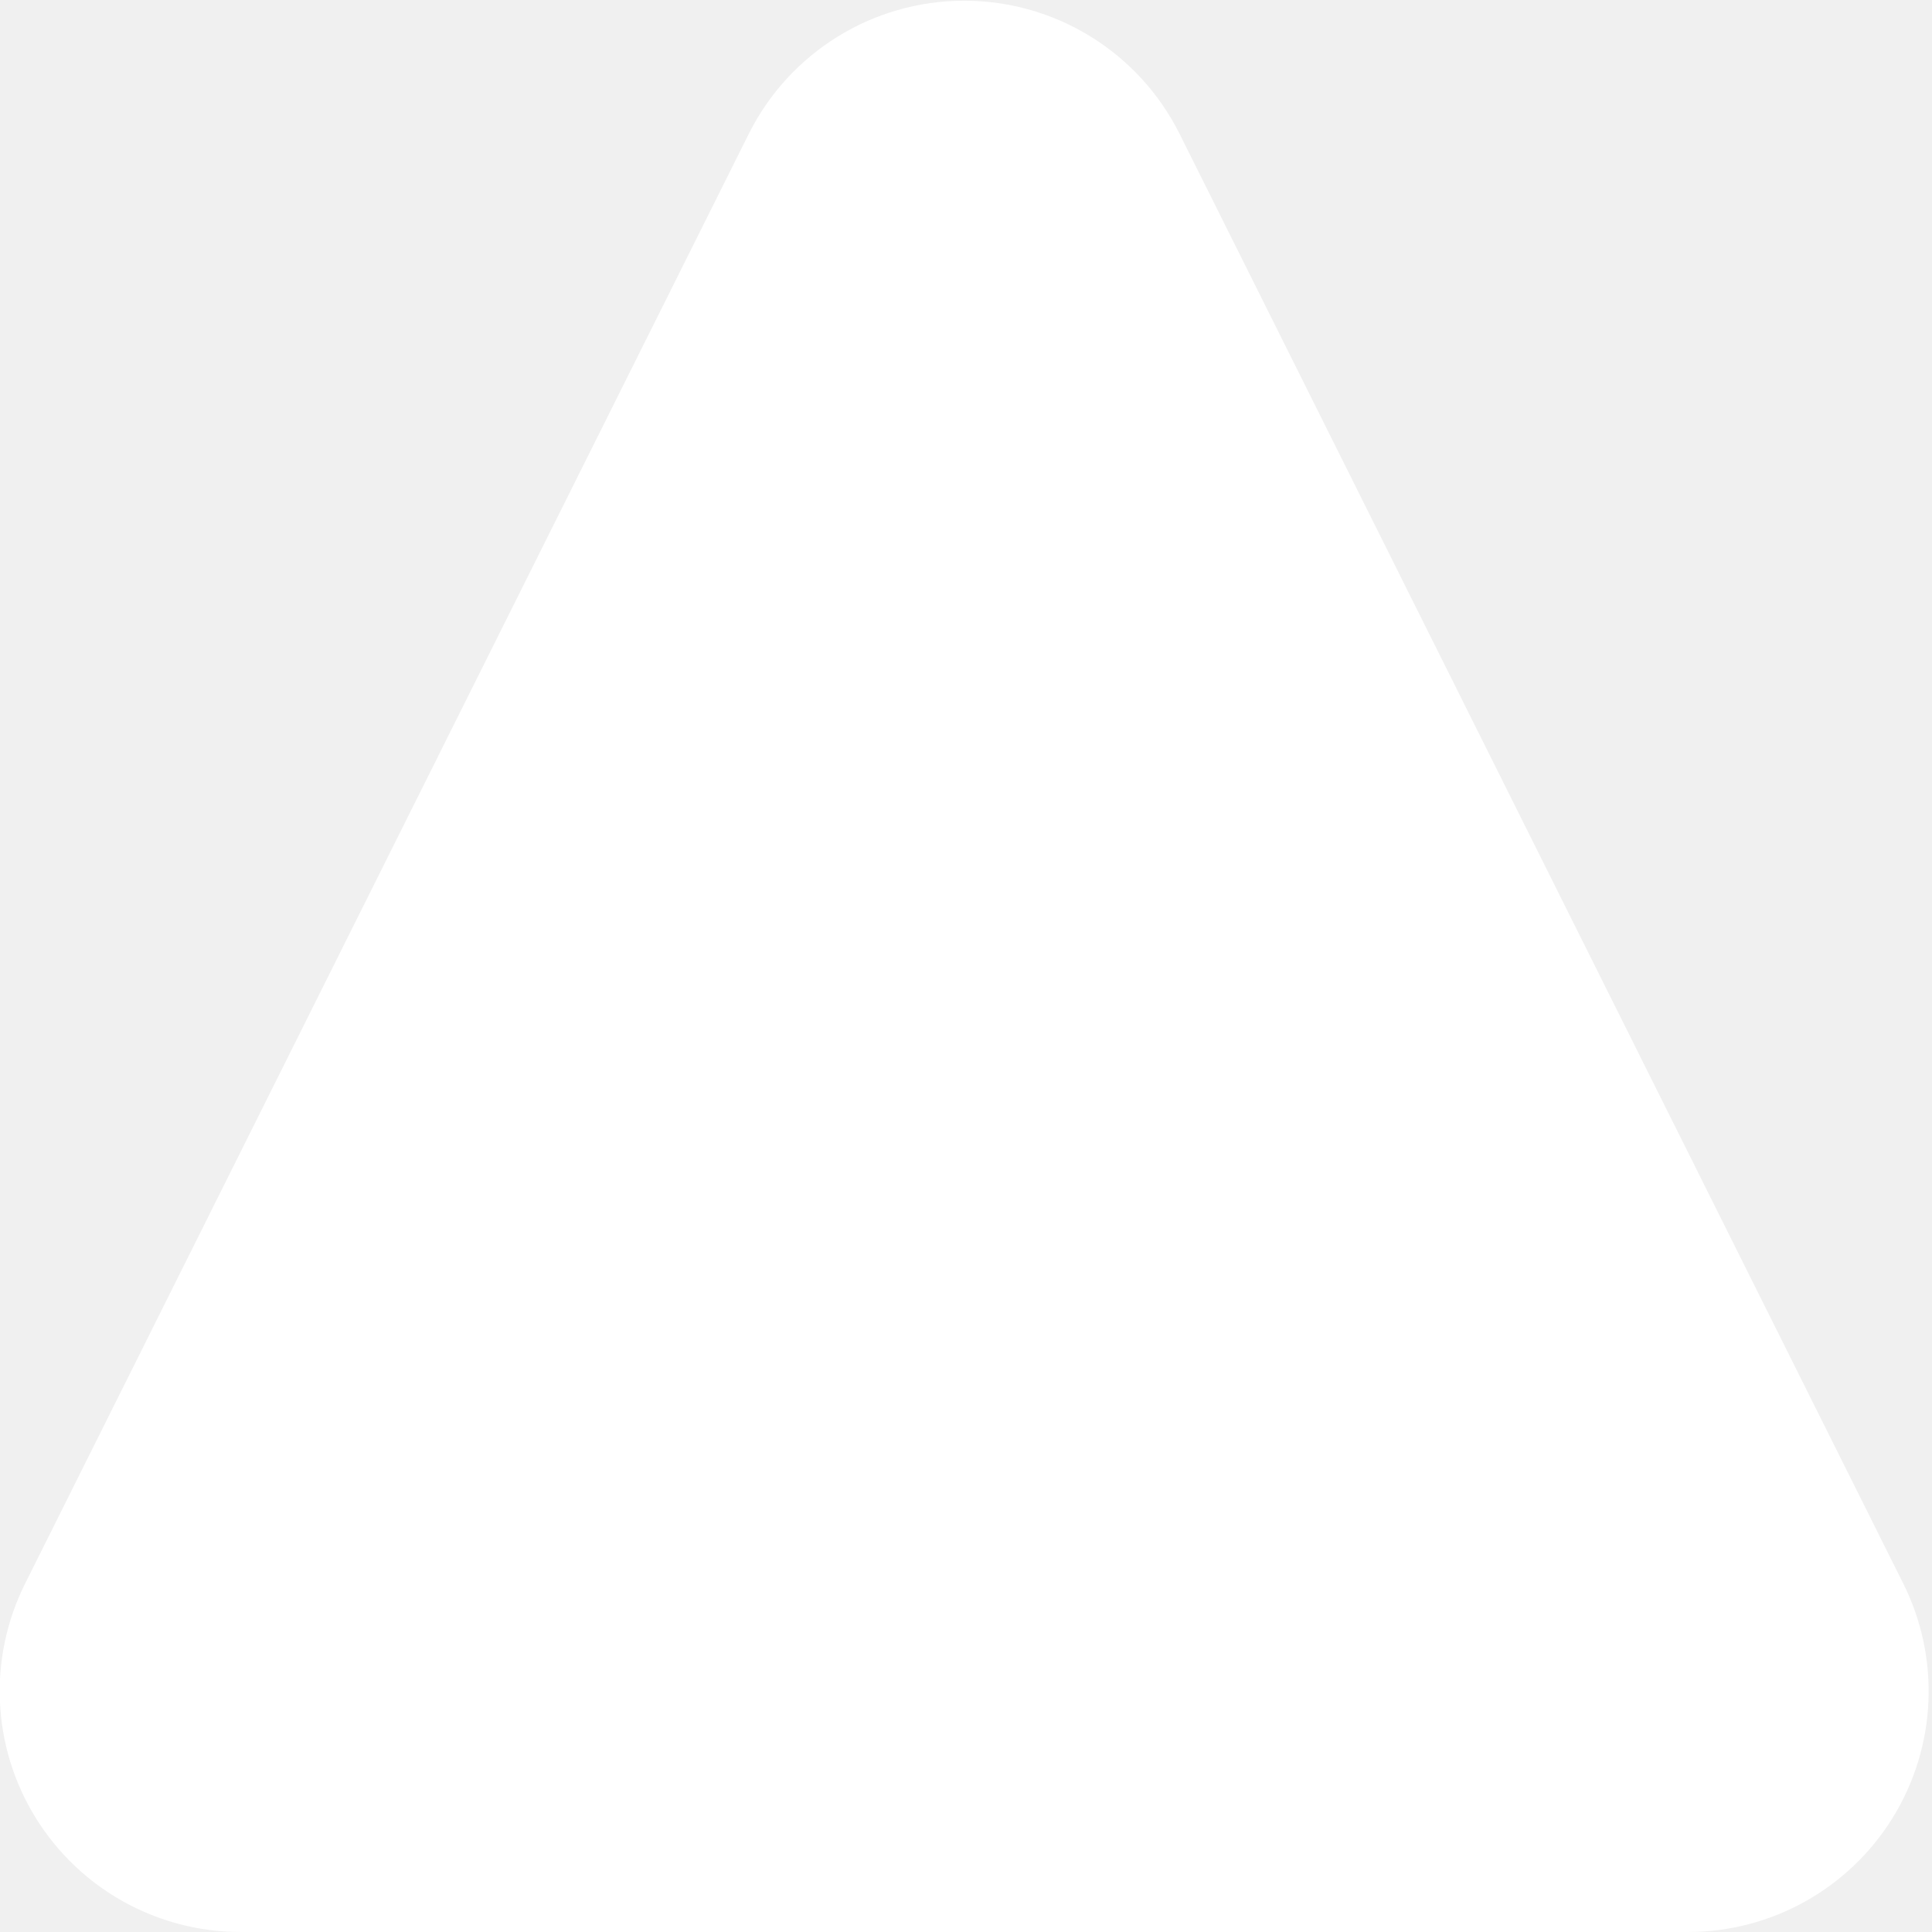
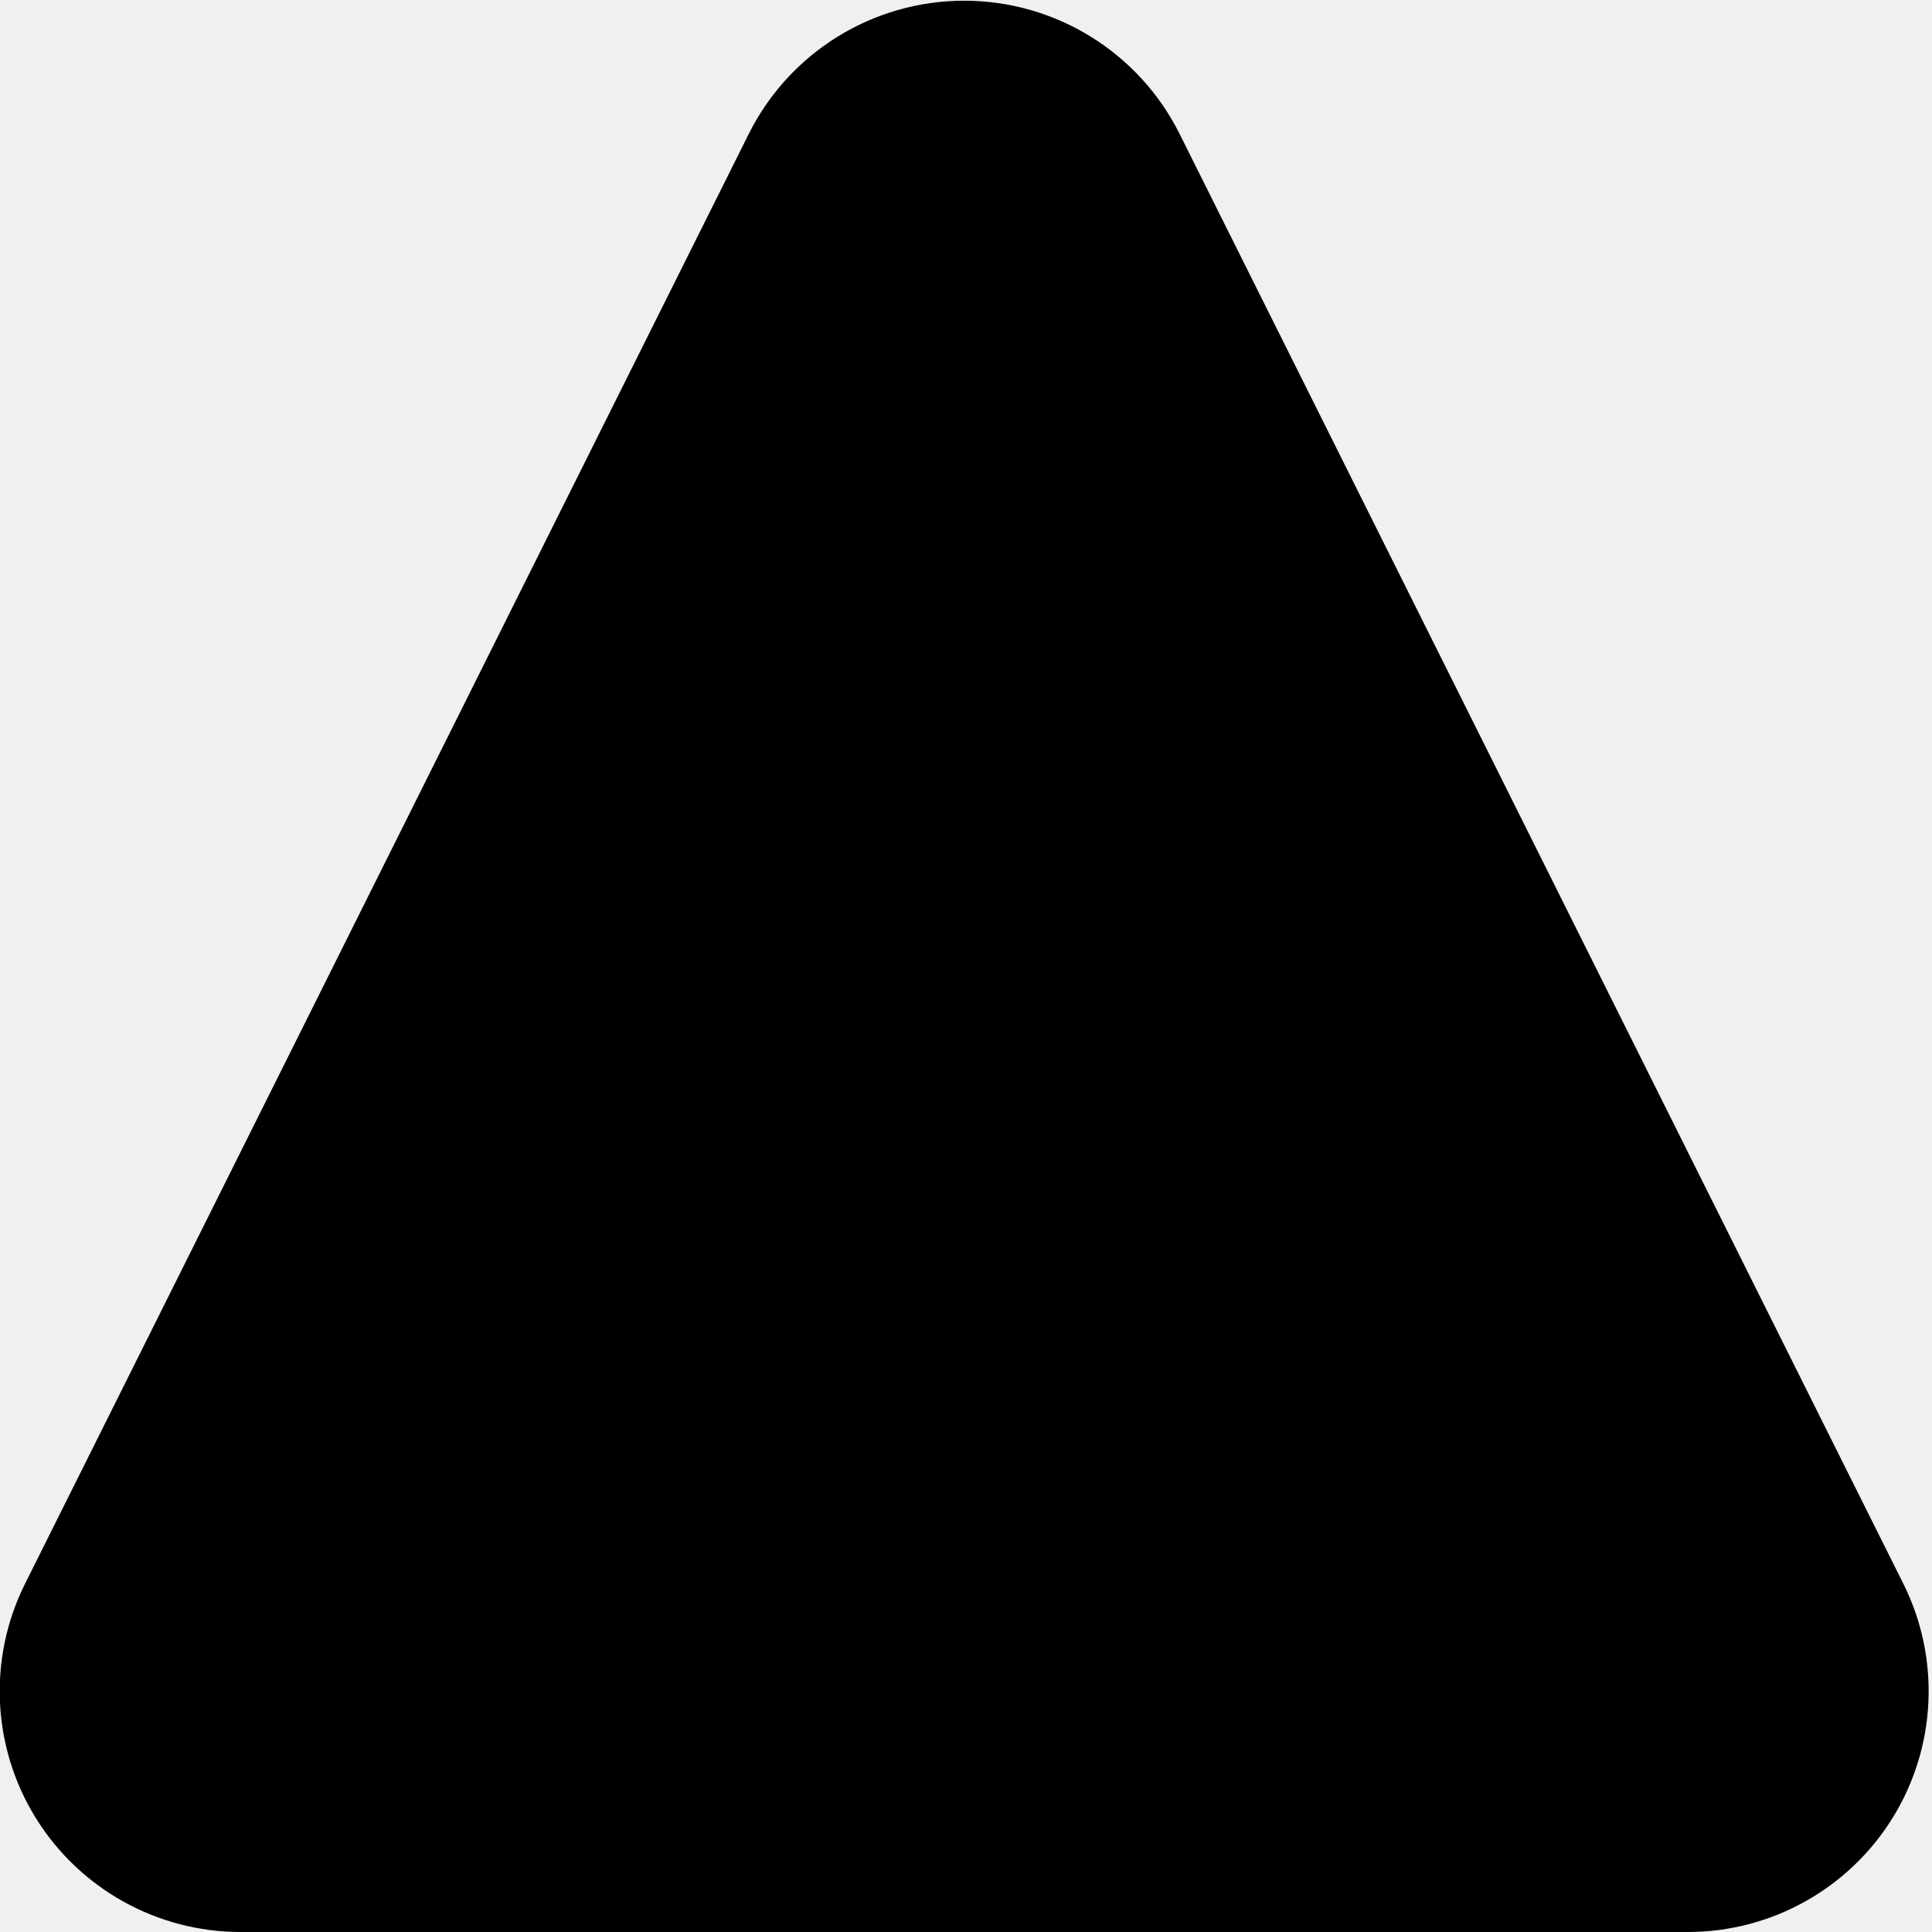
<svg xmlns="http://www.w3.org/2000/svg" width="100%" height="100%" viewBox="0 0 64 64" version="1.1" style="fill-rule:evenodd;clip-rule:evenodd;stroke-linejoin:round;stroke-miterlimit:2;">
  <rect id="Artboard1" x="0" y="0" width="64" height="64" style="fill:none;" />
  <clipPath id="_clip1">
    <rect id="Artboard11" x="0" y="0" width="64" height="64" />
  </clipPath>
  <g clip-path="url(#_clip1)">
    <g transform="matrix(1.20539,0,0,1.23894,-8.33495,-15.2924)">
-       <path d="M27.491,15.925C28.612,13.741 30.904,12.362 33.412,12.362C35.921,12.362 38.213,13.741 39.333,15.925C45.13,27.223 53.852,44.221 59.221,54.686C60.245,56.682 60.134,59.051 58.928,60.948C57.722,62.845 55.593,64 53.3,64C42.125,64 24.699,64 13.525,64C11.232,64 9.102,62.845 7.896,60.948C6.69,59.051 6.58,56.682 7.604,54.686C12.973,44.221 21.694,27.223 27.491,15.925Z" style="fill:white;" />
+       <path d="M27.491,15.925C28.612,13.741 30.904,12.362 33.412,12.362C35.921,12.362 38.213,13.741 39.333,15.925C45.13,27.223 53.852,44.221 59.221,54.686C60.245,56.682 60.134,59.051 58.928,60.948C57.722,62.845 55.593,64 53.3,64C42.125,64 24.699,64 13.525,64C11.232,64 9.102,62.845 7.896,60.948C6.69,59.051 6.58,56.682 7.604,54.686C12.973,44.221 21.694,27.223 27.491,15.925Z" style="fill:currentColor;" />
    </g>
  </g>
</svg>
